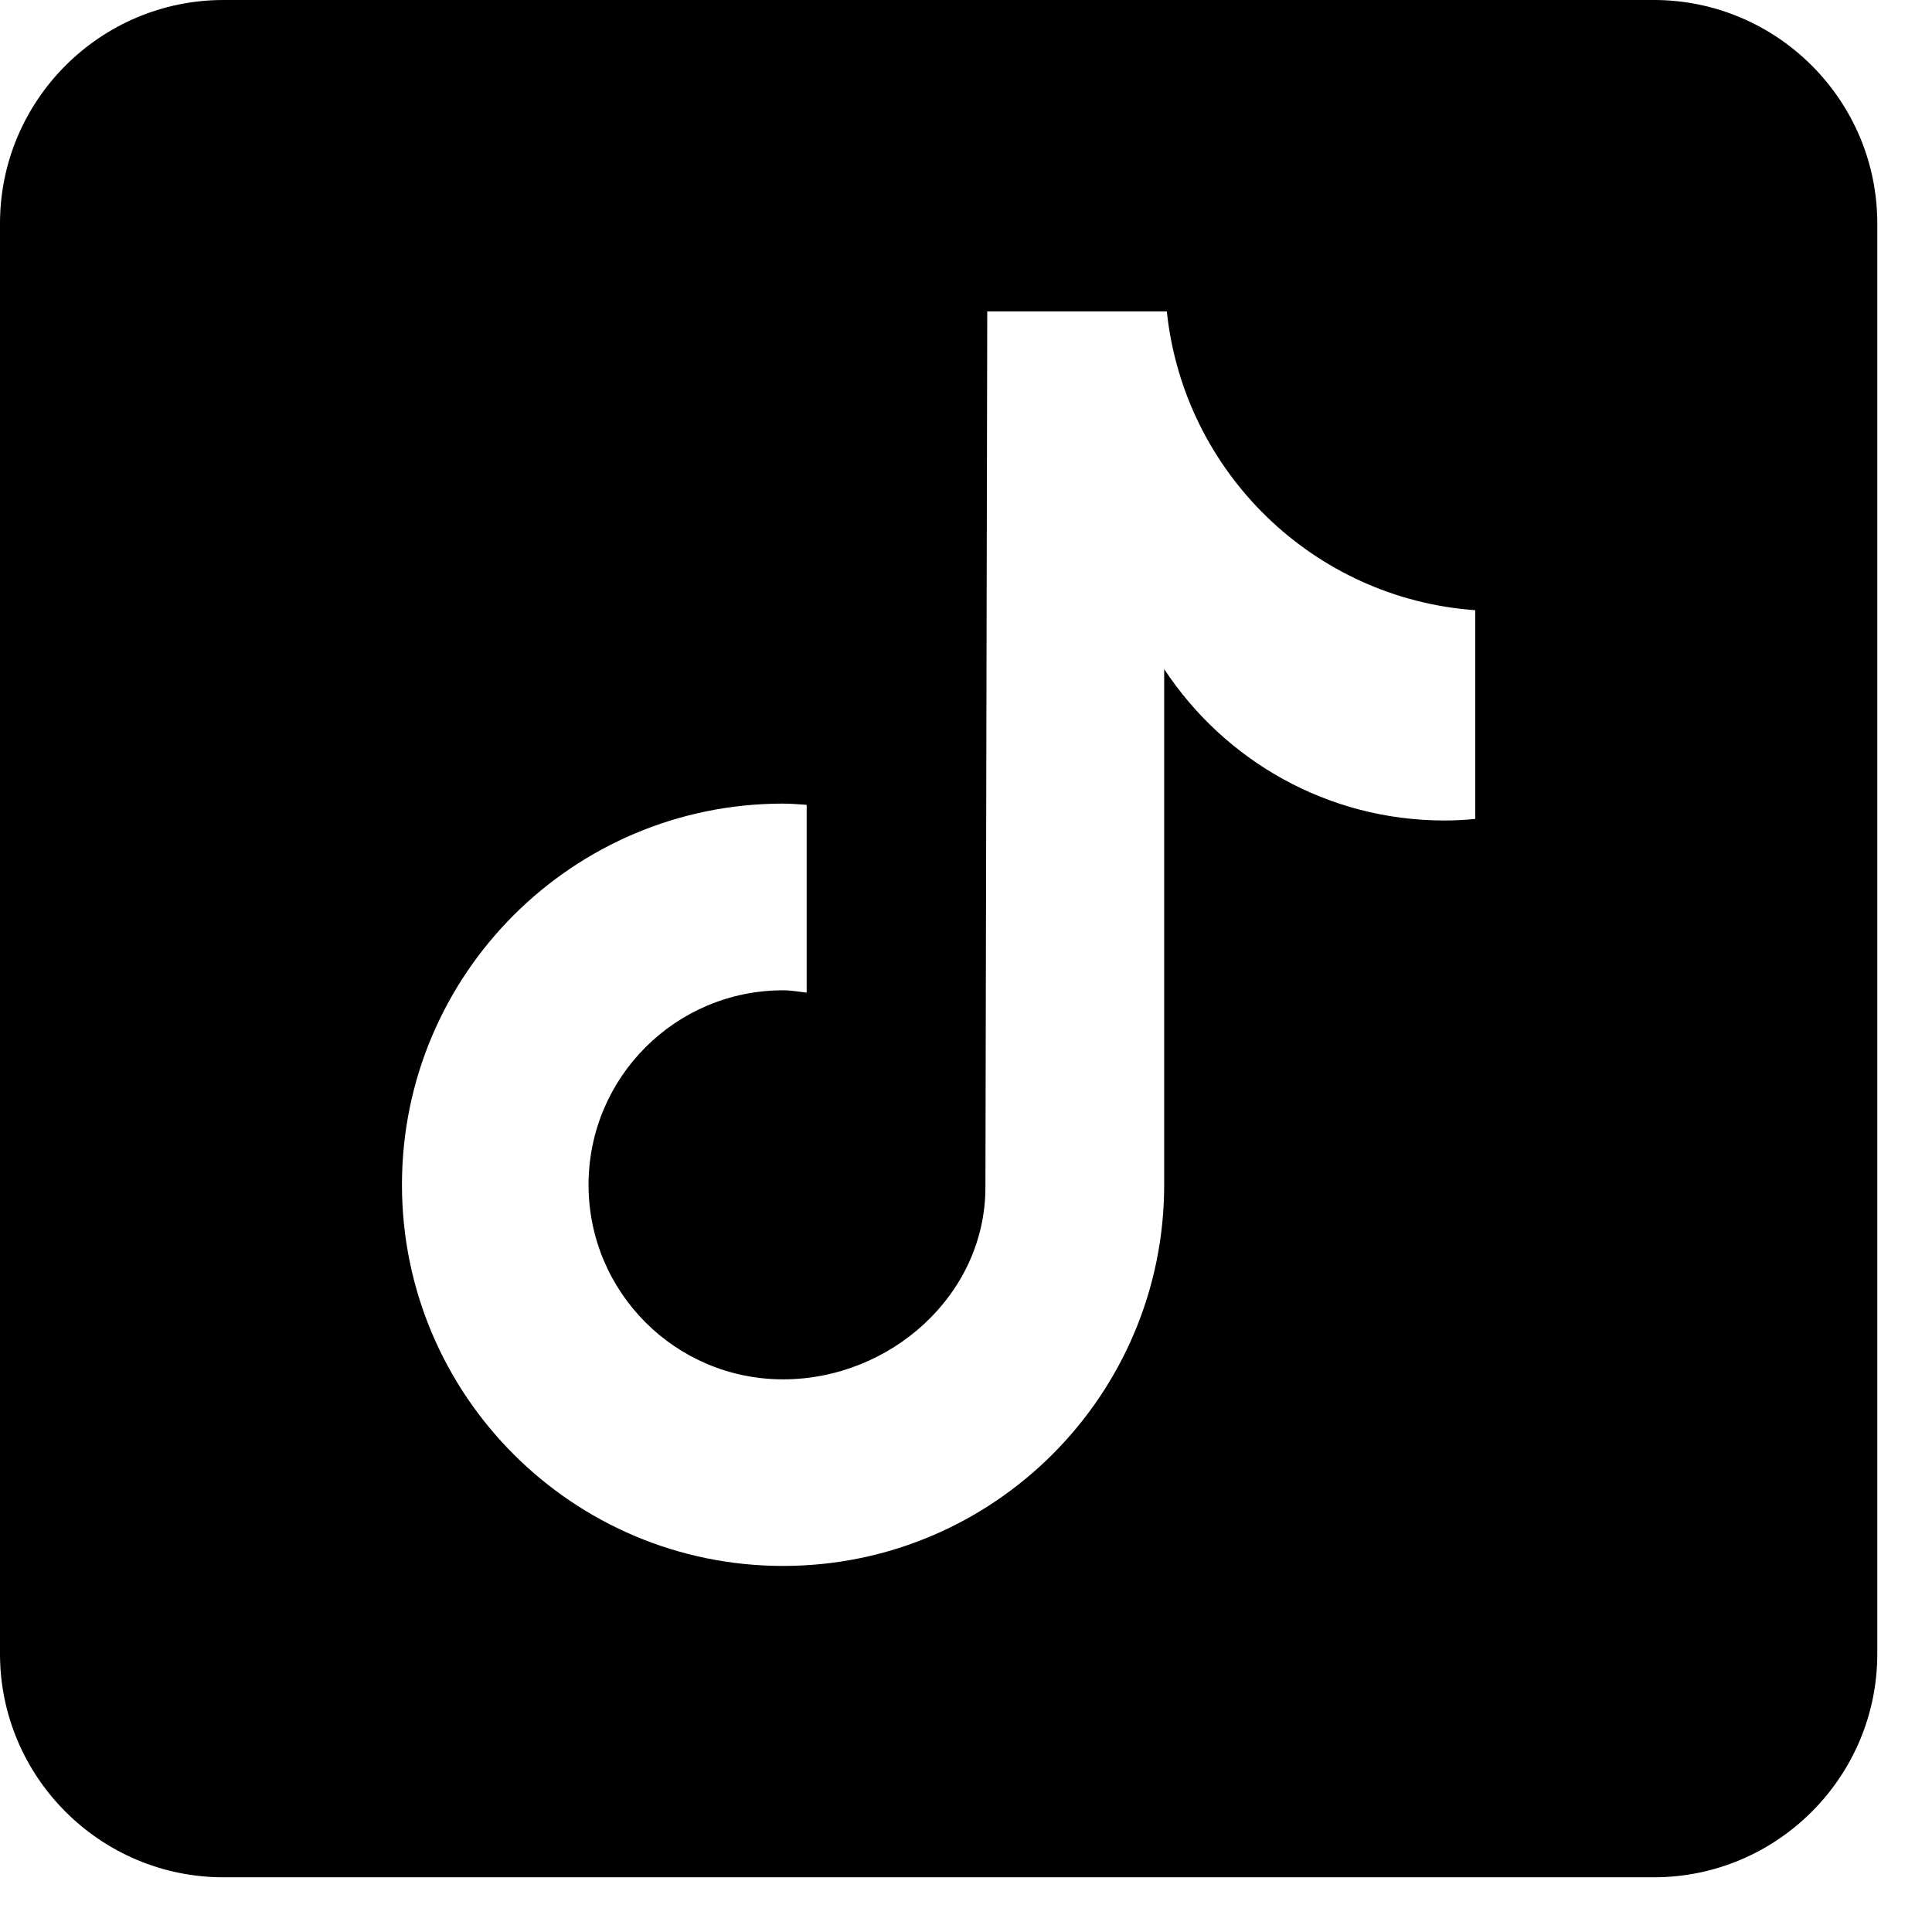
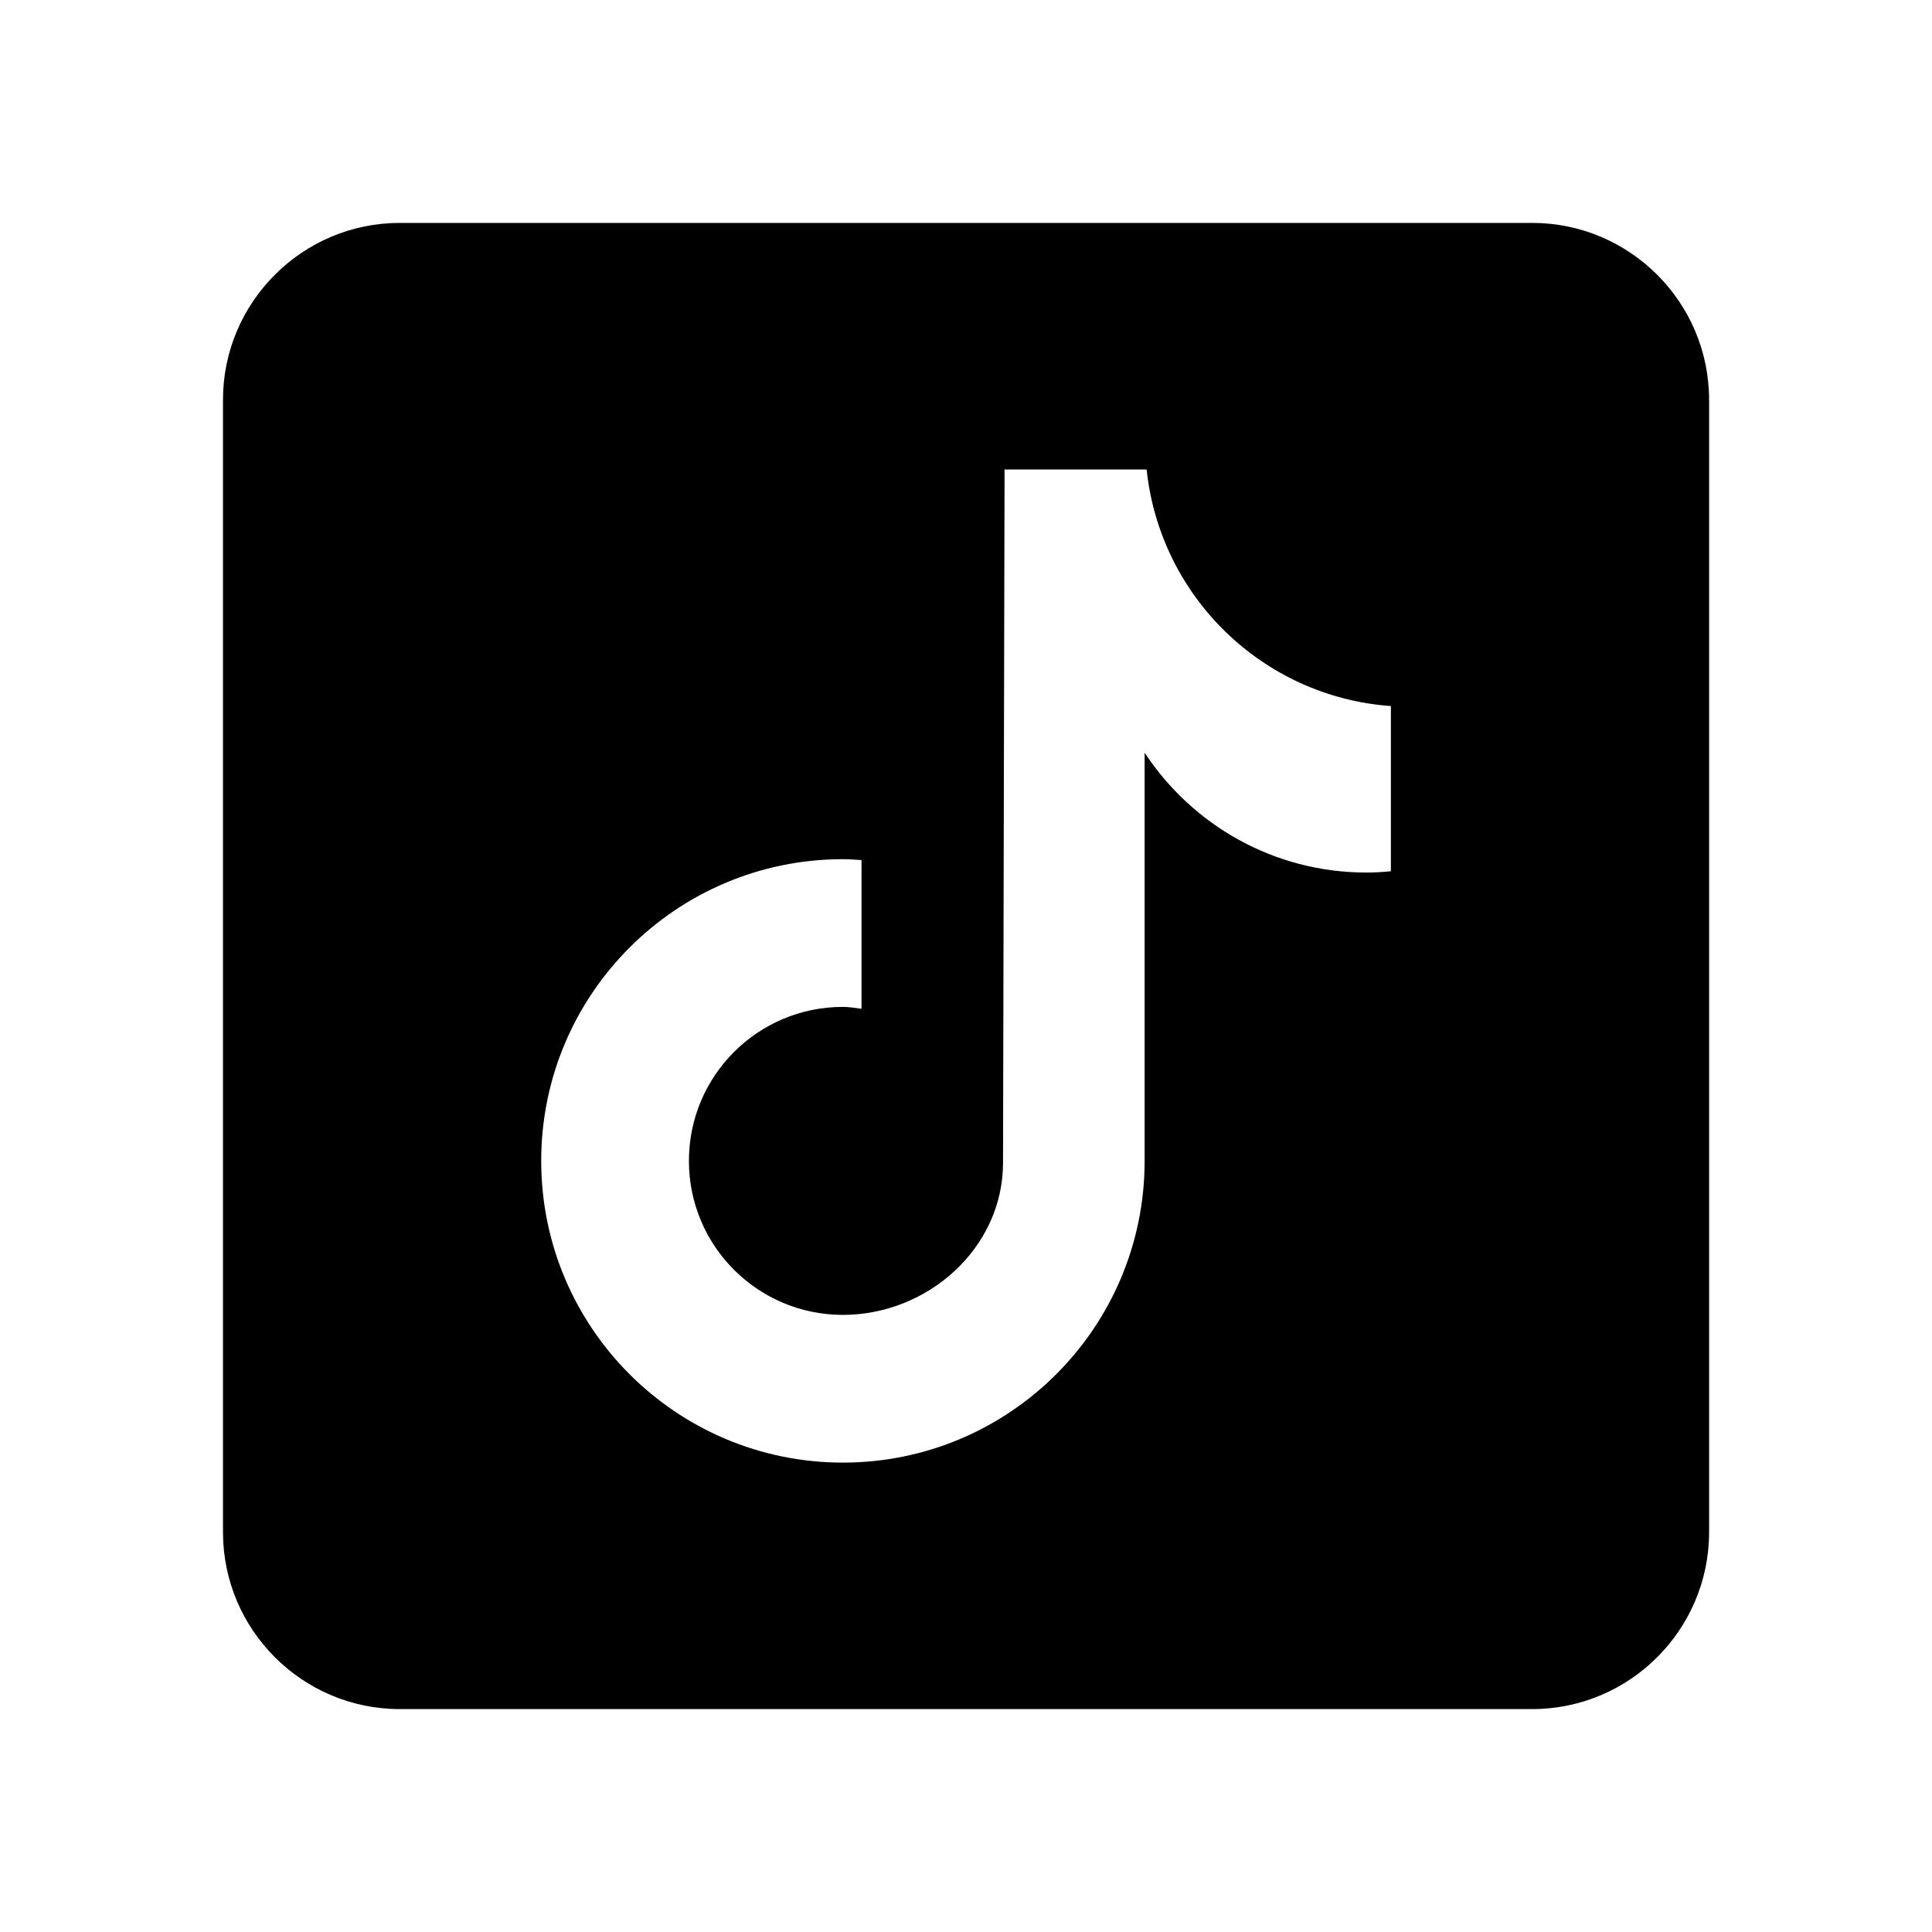
- <svg width="19" height="19" viewBox="0 0 19 19">
-   <path d="M16.264 0H2.198C0.986 0 0 0.986 0 2.198V16.264C0 17.476 0.986 18.462 2.198 18.462H16.264C17.476 18.462 18.462 17.476 18.462 16.264V2.198C18.462 0.986 17.476 0 16.264 0ZM14.508 8.054C14.408 8.063 14.307 8.069 14.205 8.069C13.052 8.069 12.039 7.476 11.449 6.58C11.449 8.931 11.449 11.607 11.449 11.651C11.449 13.721 9.771 15.4 7.701 15.4C5.631 15.4 3.953 13.721 3.953 11.651C3.953 9.582 5.631 7.903 7.701 7.903C7.779 7.903 7.856 7.91 7.933 7.915V9.762C7.856 9.753 7.78 9.739 7.701 9.739C6.644 9.739 5.788 10.595 5.788 11.652C5.788 12.709 6.644 13.565 7.701 13.565C8.758 13.565 9.691 12.732 9.691 11.676C9.691 11.634 9.709 3.063 9.709 3.063H11.475C11.641 4.641 12.915 5.887 14.508 6.001V8.054Z" />
+ <svg width="24" height="24" viewBox="0 0 24 24">
+   <path d="M19.033 2.769H4.967C3.755 2.769 2.77 3.755 2.77 4.967V19.033C2.77 20.245 3.755 21.231 4.967 21.231H19.033C20.245 21.231 21.231 20.245 21.231 19.033V4.967C21.231 3.755 20.245 2.769 19.033 2.769ZM17.278 10.823C17.178 10.833 17.077 10.839 16.974 10.839C15.821 10.839 14.808 10.246 14.219 9.35C14.219 11.701 14.219 14.376 14.219 14.421C14.219 16.491 12.54 18.169 10.471 18.169C8.401 18.169 6.723 16.491 6.723 14.421C6.723 12.351 8.401 10.673 10.471 10.673C10.549 10.673 10.625 10.68 10.702 10.684V12.531C10.625 12.522 10.55 12.508 10.471 12.508C9.414 12.508 8.558 13.364 8.558 14.421C8.558 15.478 9.414 16.334 10.471 16.334C11.527 16.334 12.46 15.502 12.46 14.445C12.46 14.403 12.479 5.832 12.479 5.832H14.244C14.41 7.411 15.685 8.656 17.278 8.771V10.823Z" />
</svg>
